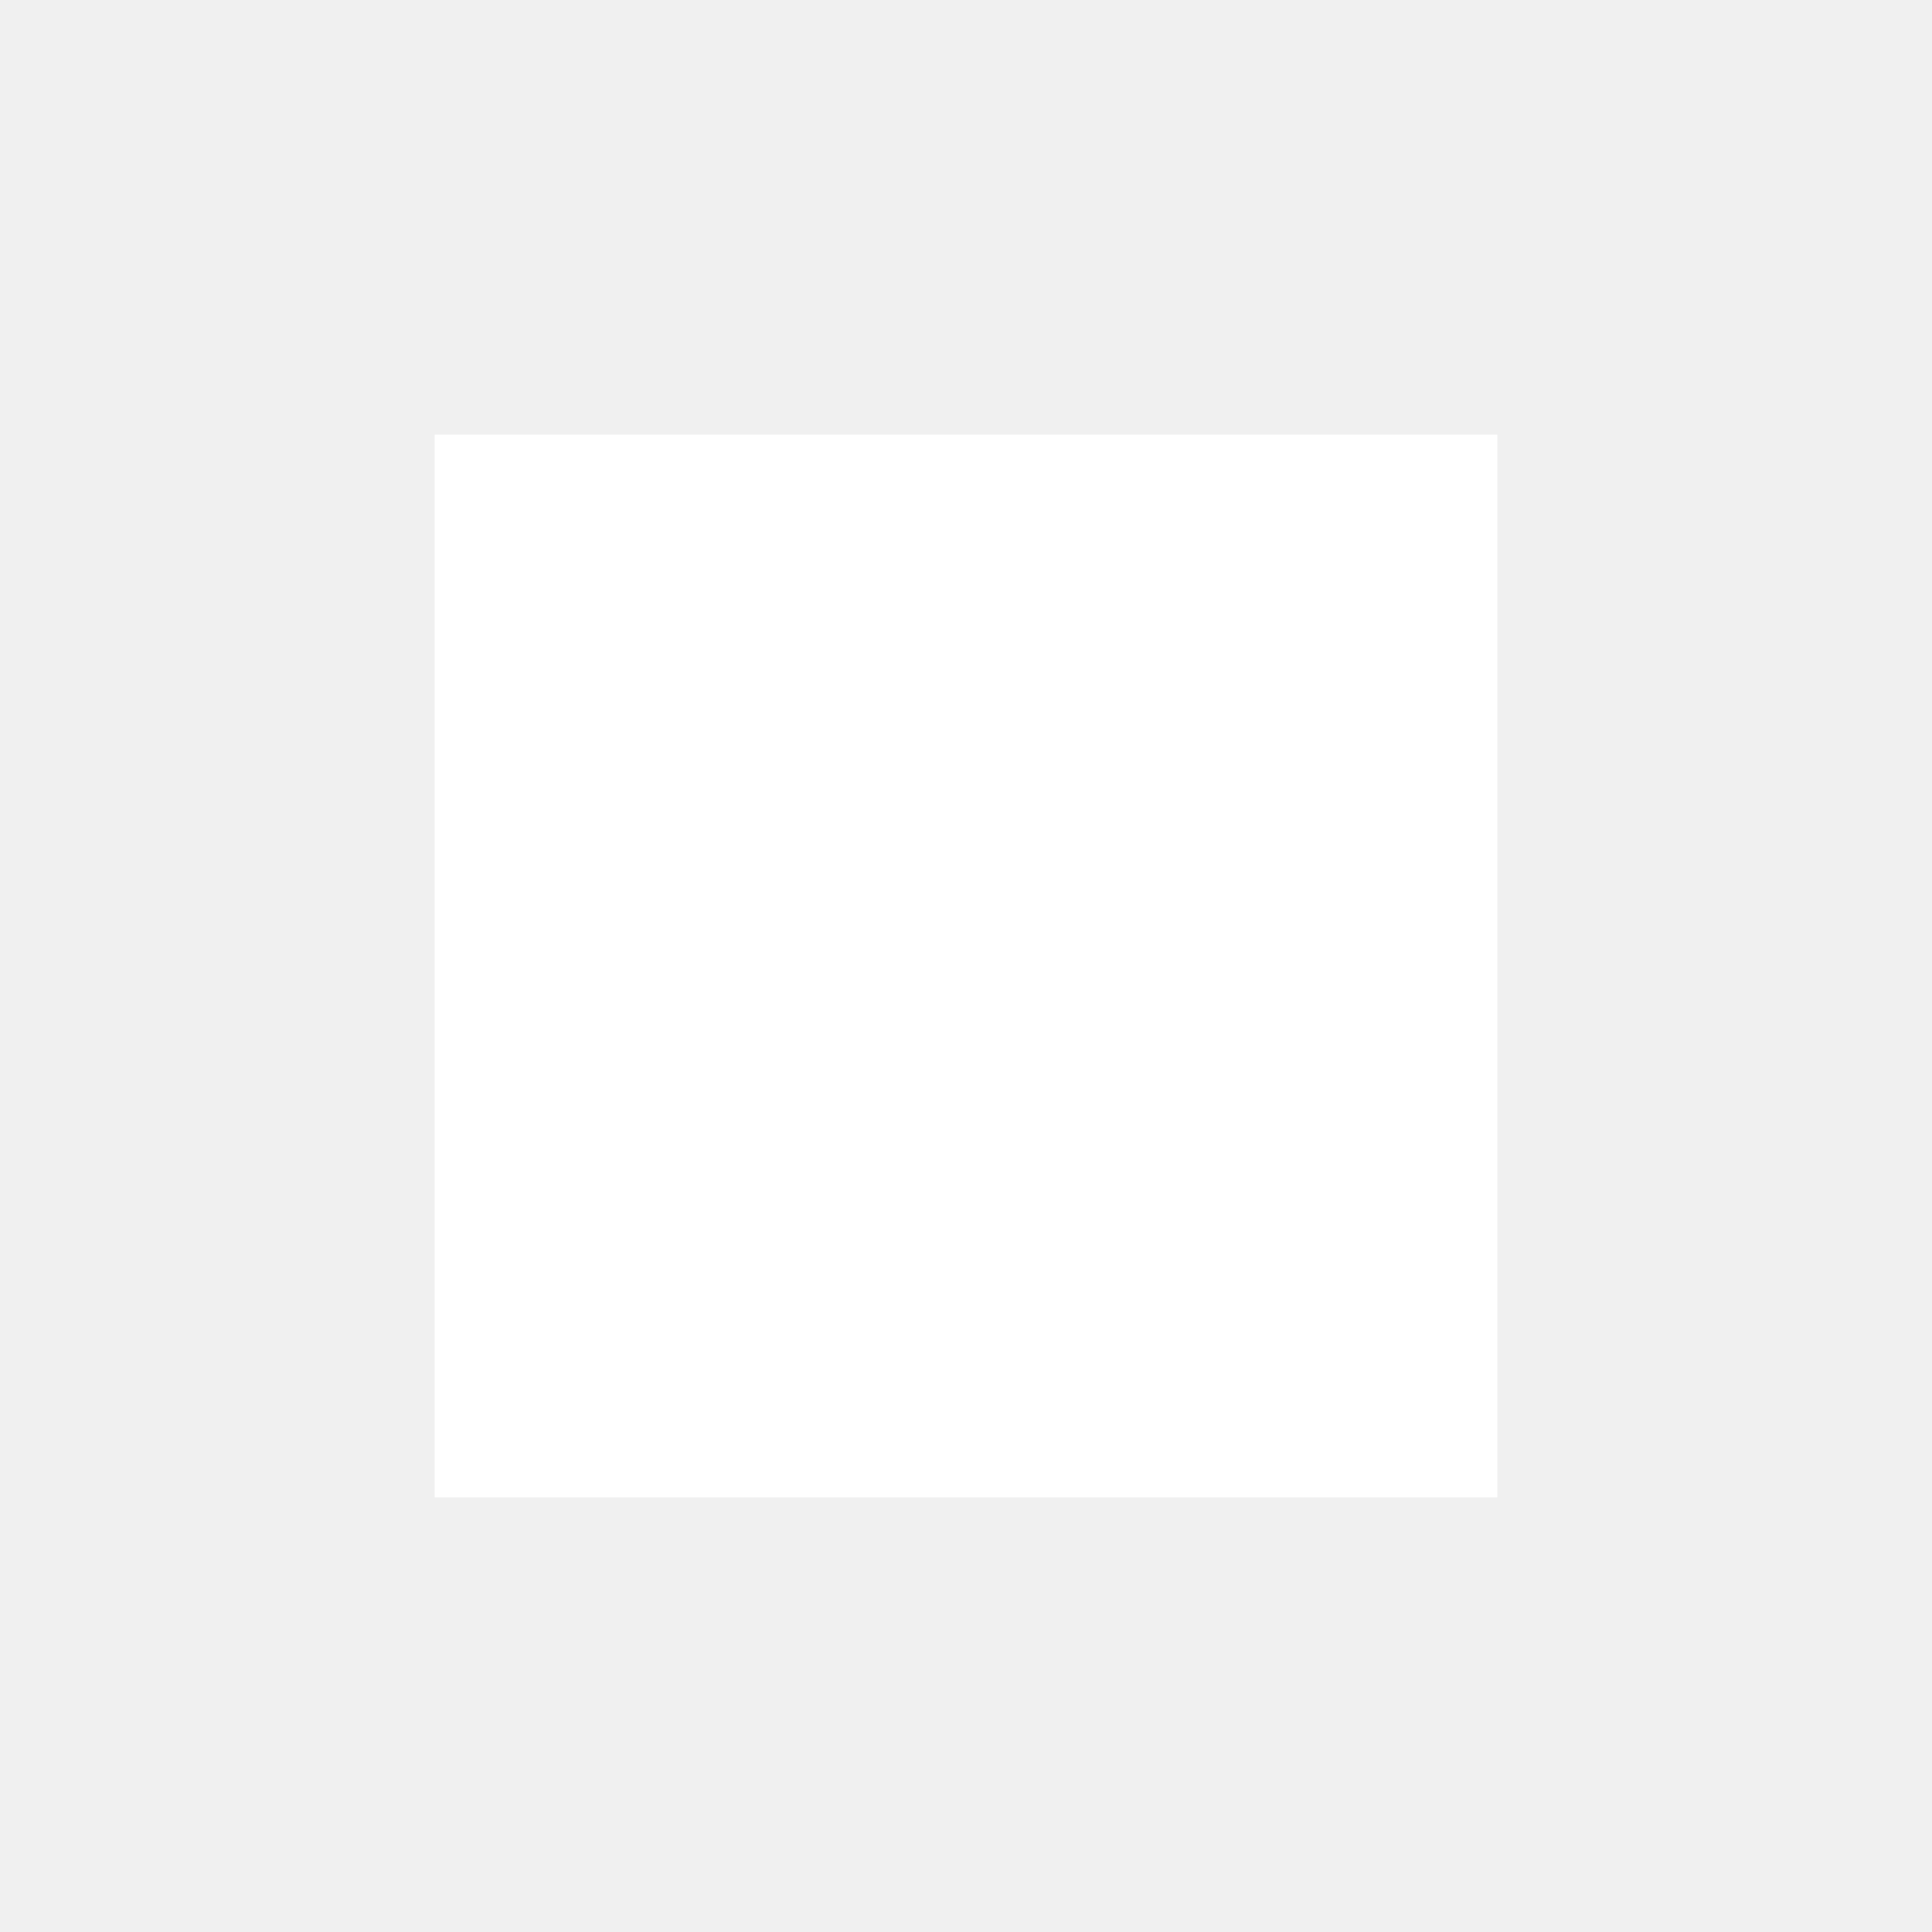
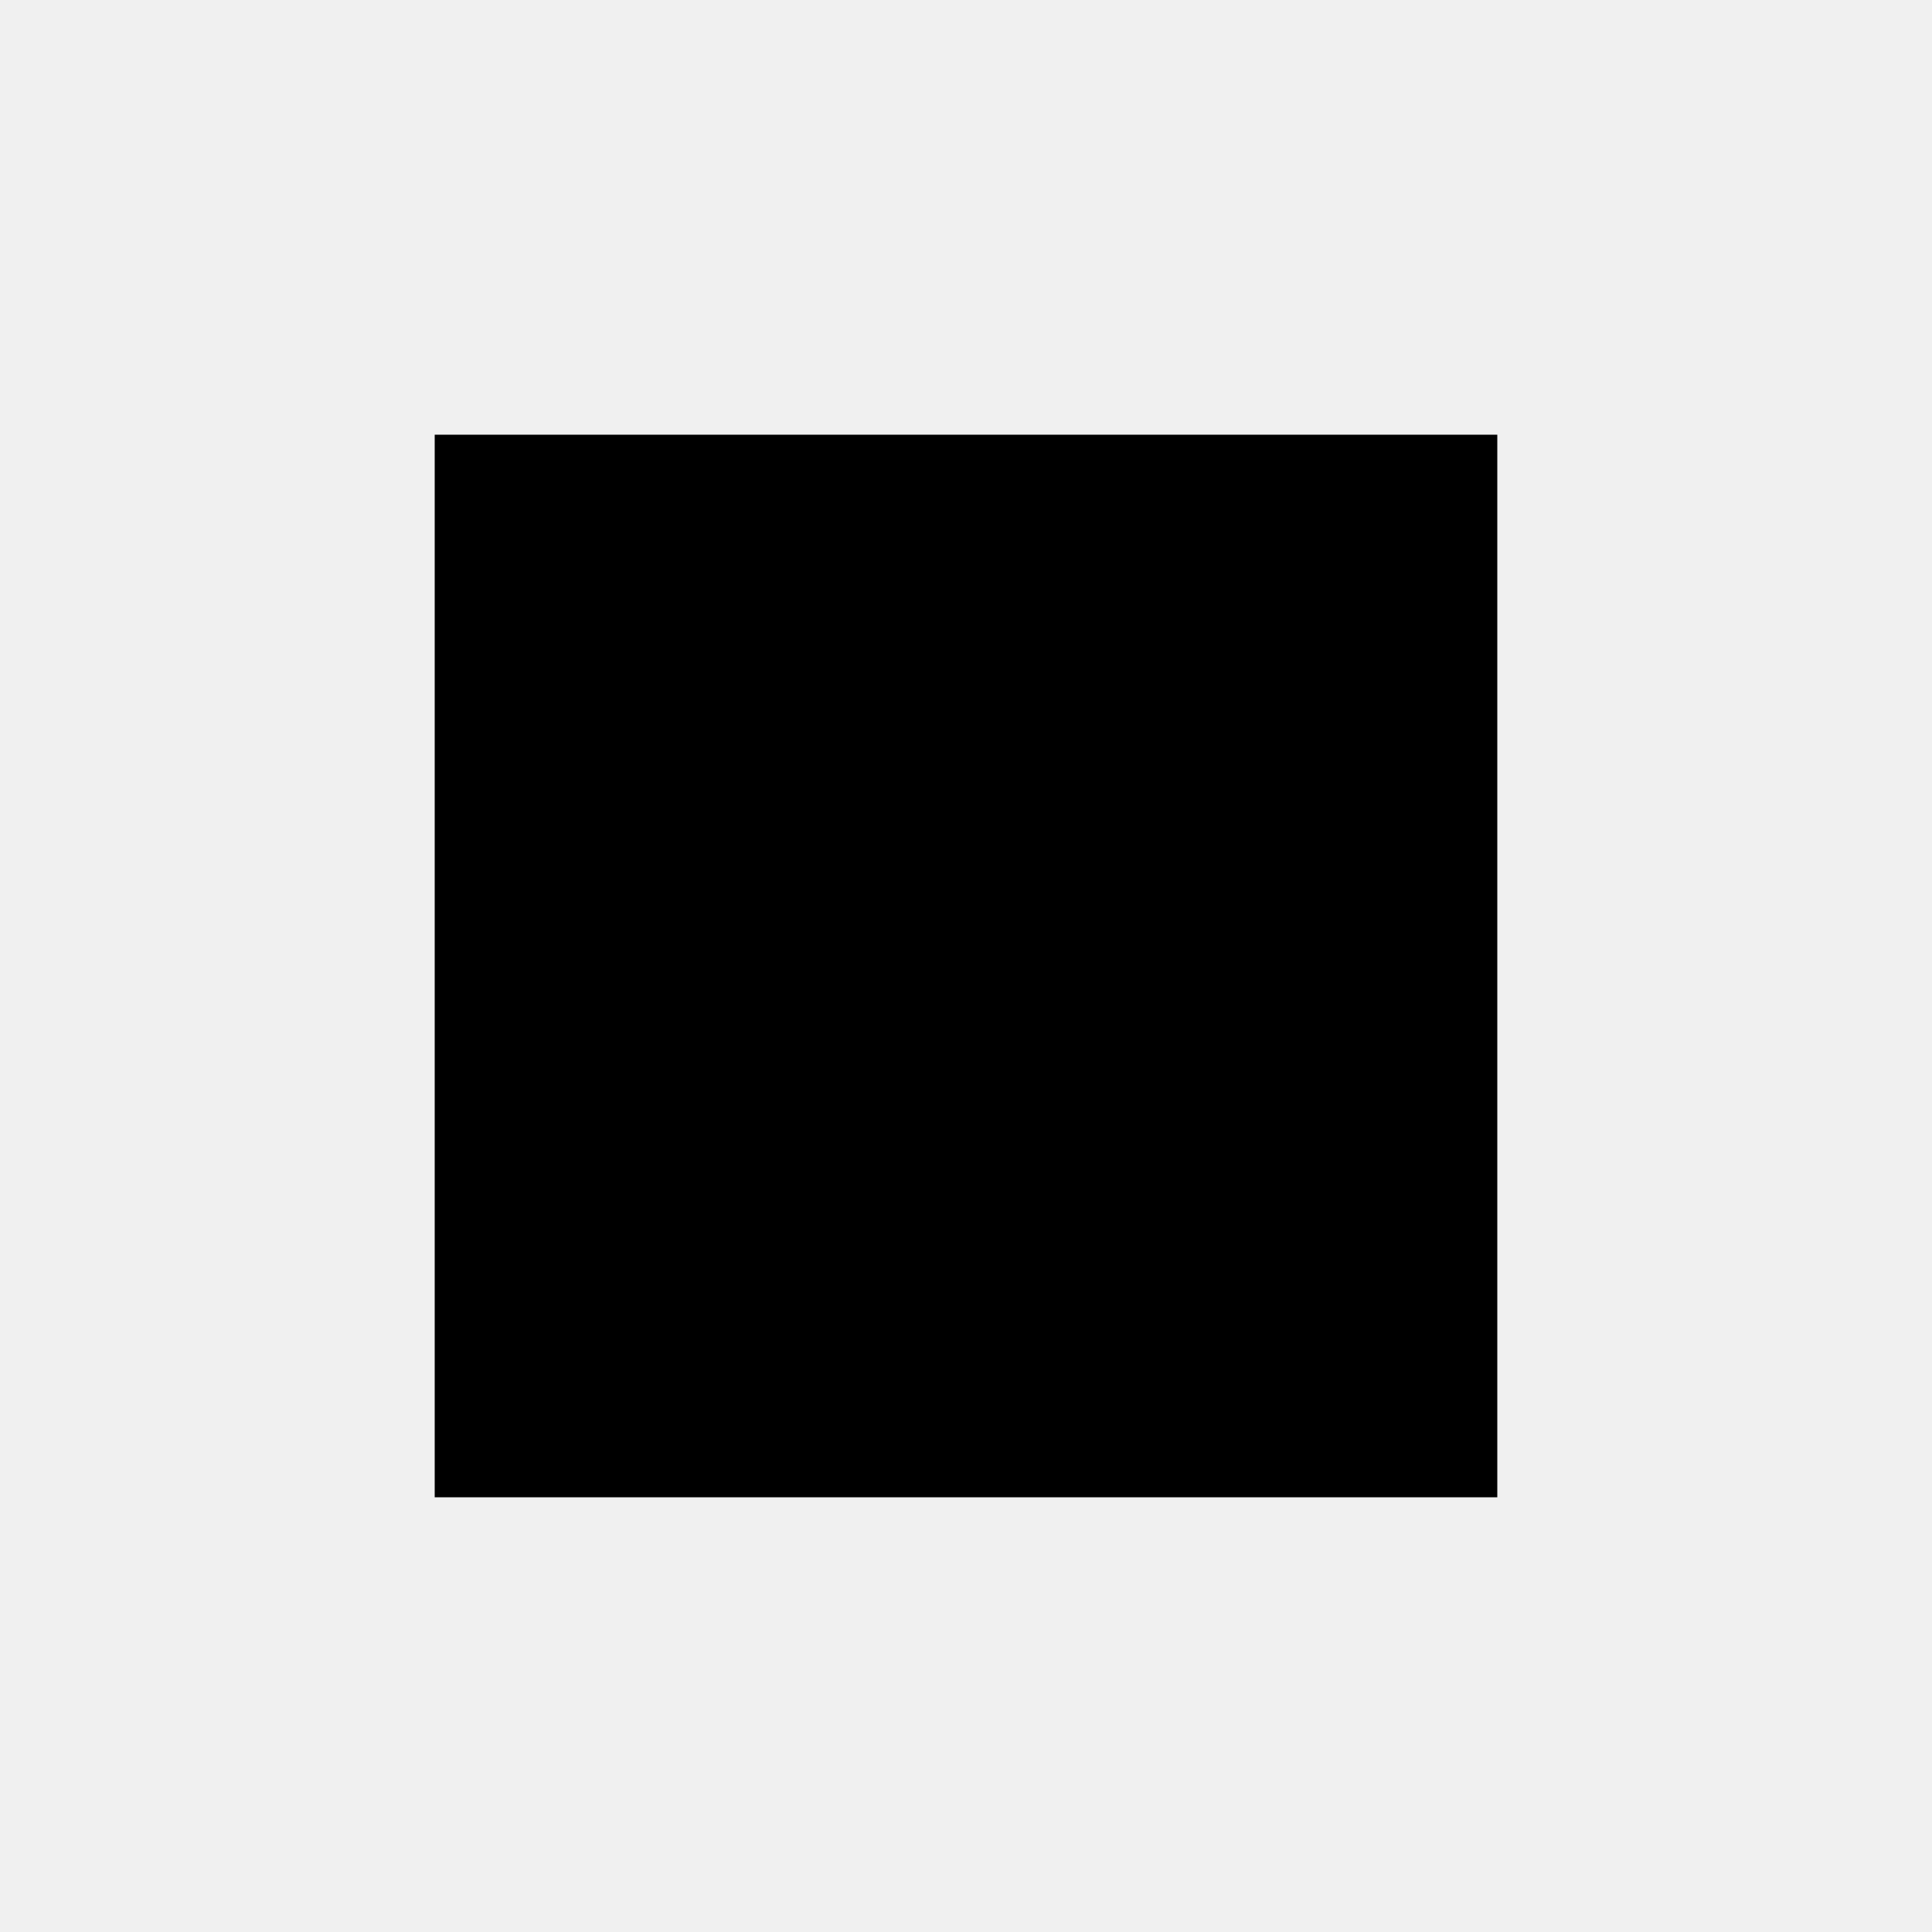
<svg xmlns="http://www.w3.org/2000/svg" version="1.1" id="Ebene_1" x="0px" y="0px" viewBox="0 0 60 60" style="enable-background:new 0 0 60 60;" xml:space="preserve">
-   <style type="text/css">
- 	.st0{fill:#FFFFFF;}
- </style>
-   <rect x="13.5" y="13.5" class="st0" width="33" height="33" />
+   <rect x="13.5" y="13.5" fill="currentcolor" width="33" height="33" />
</svg>
